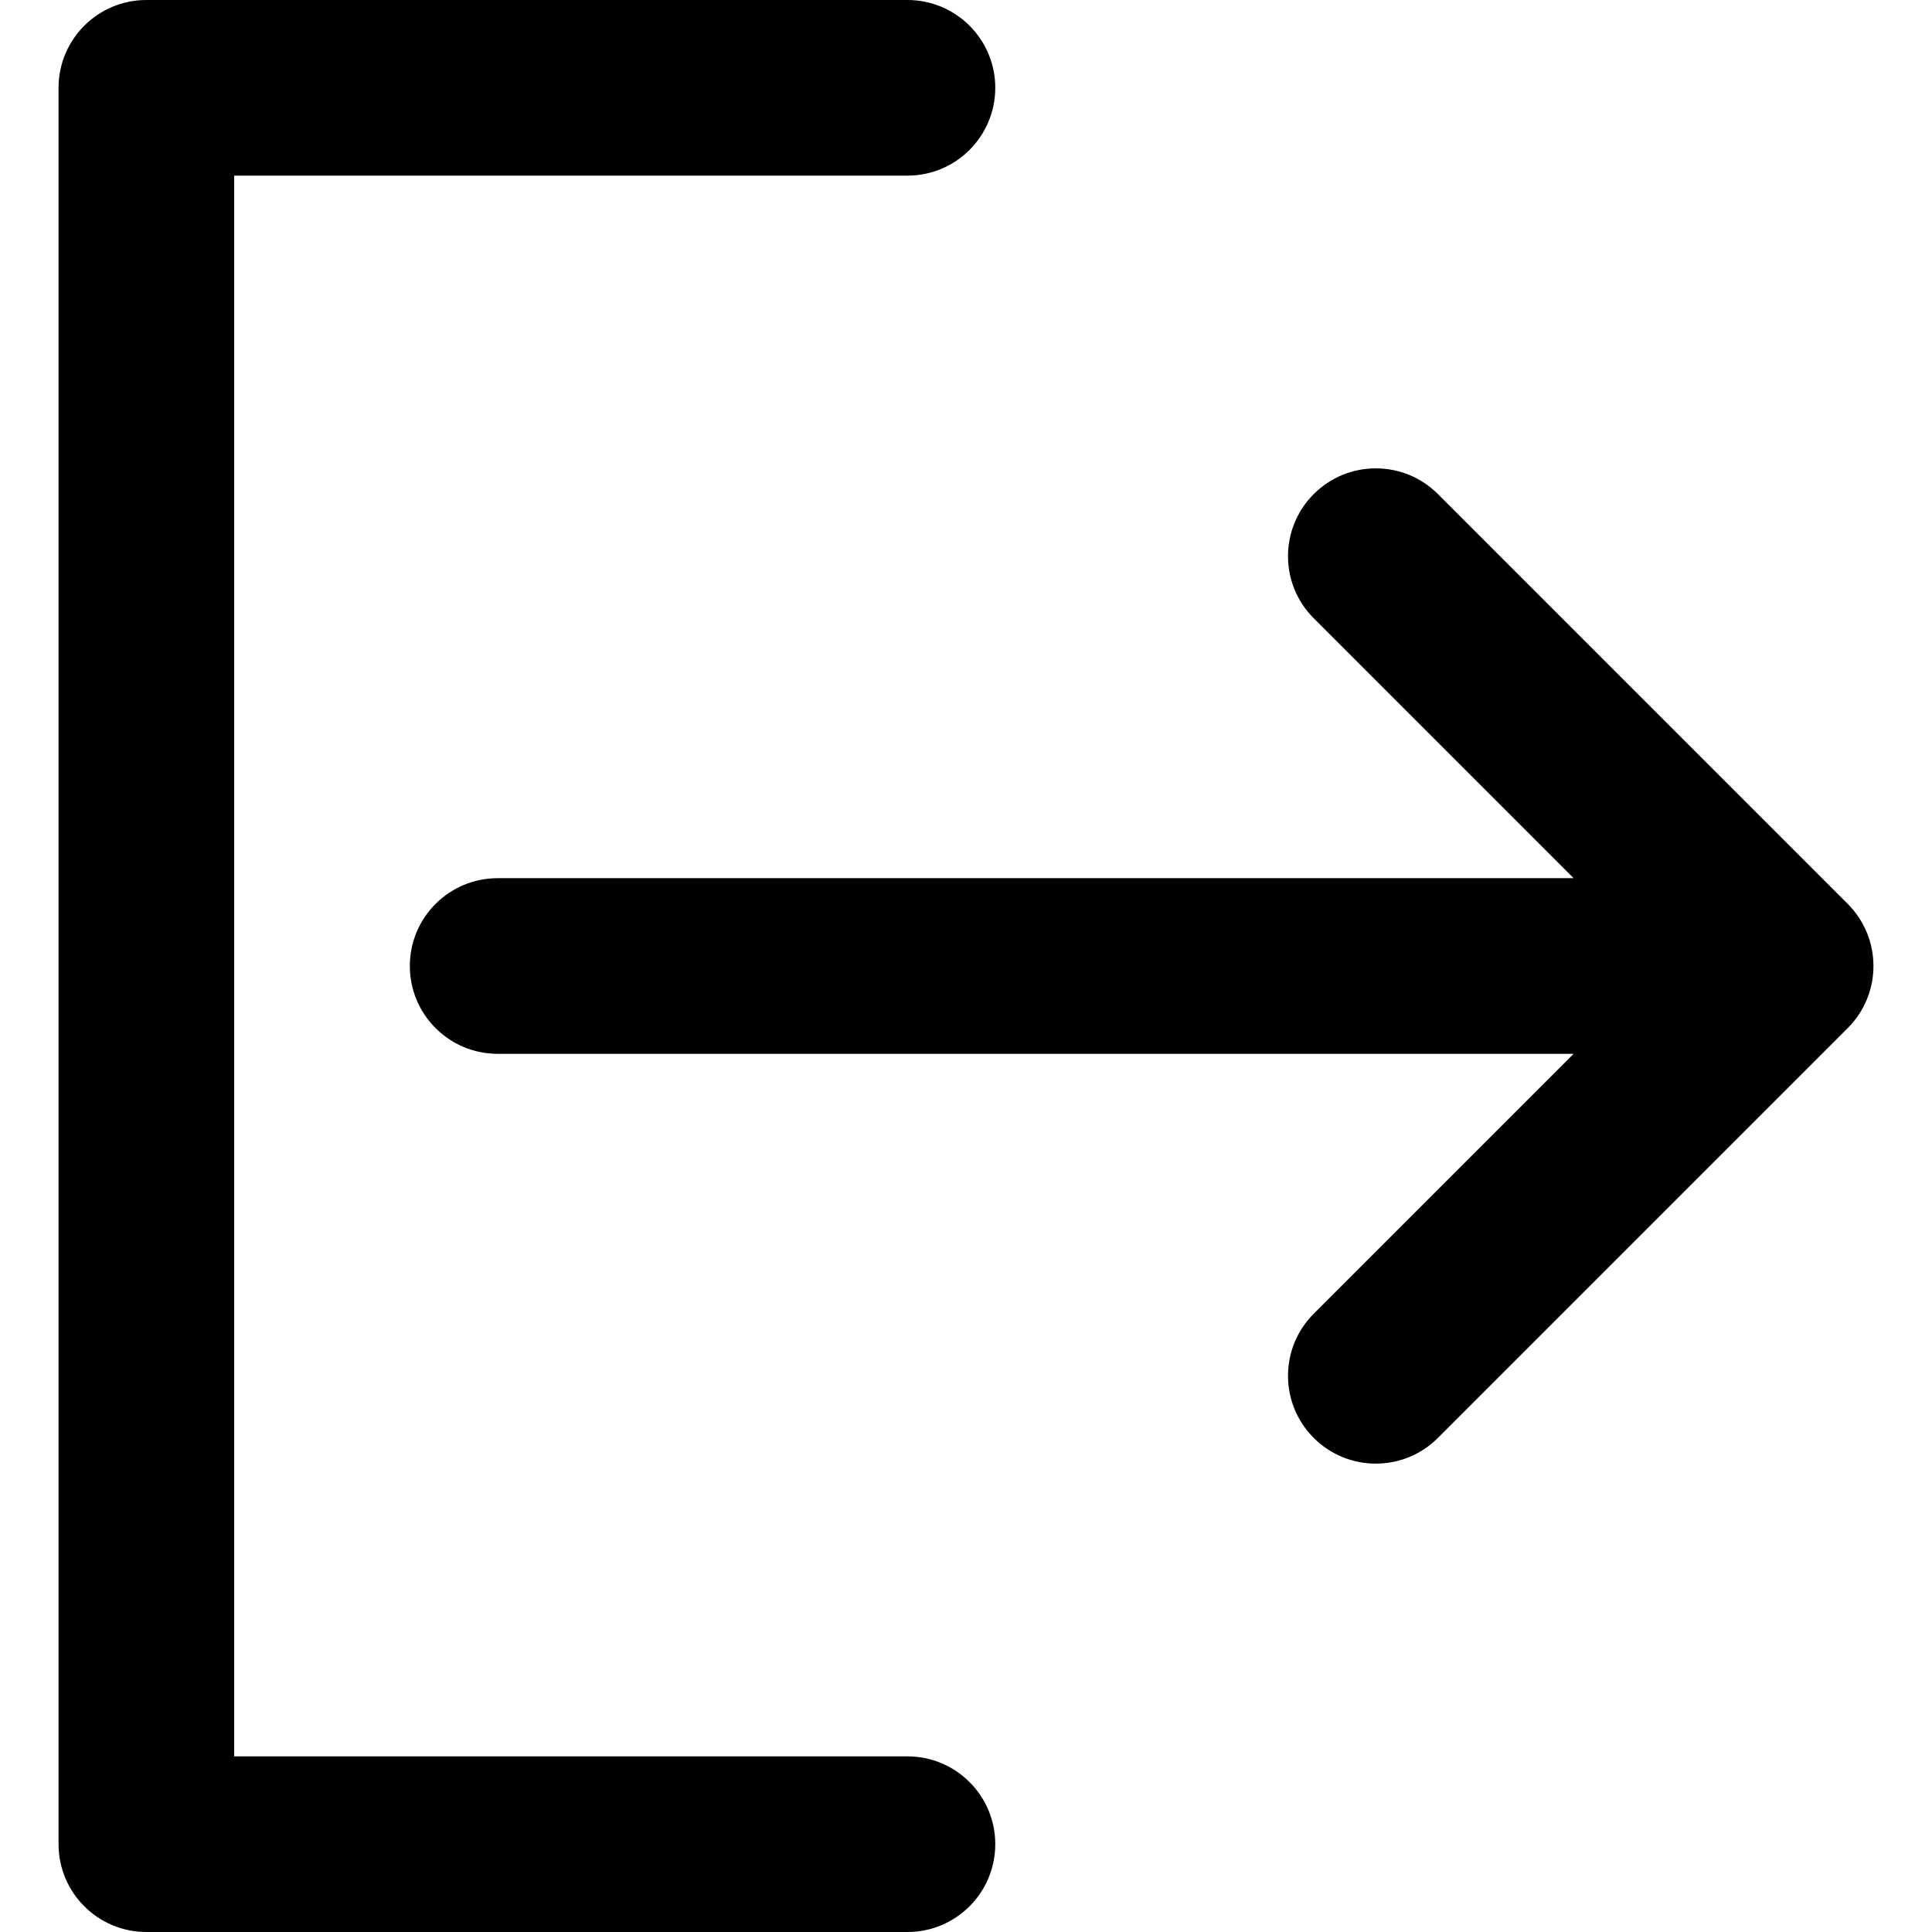
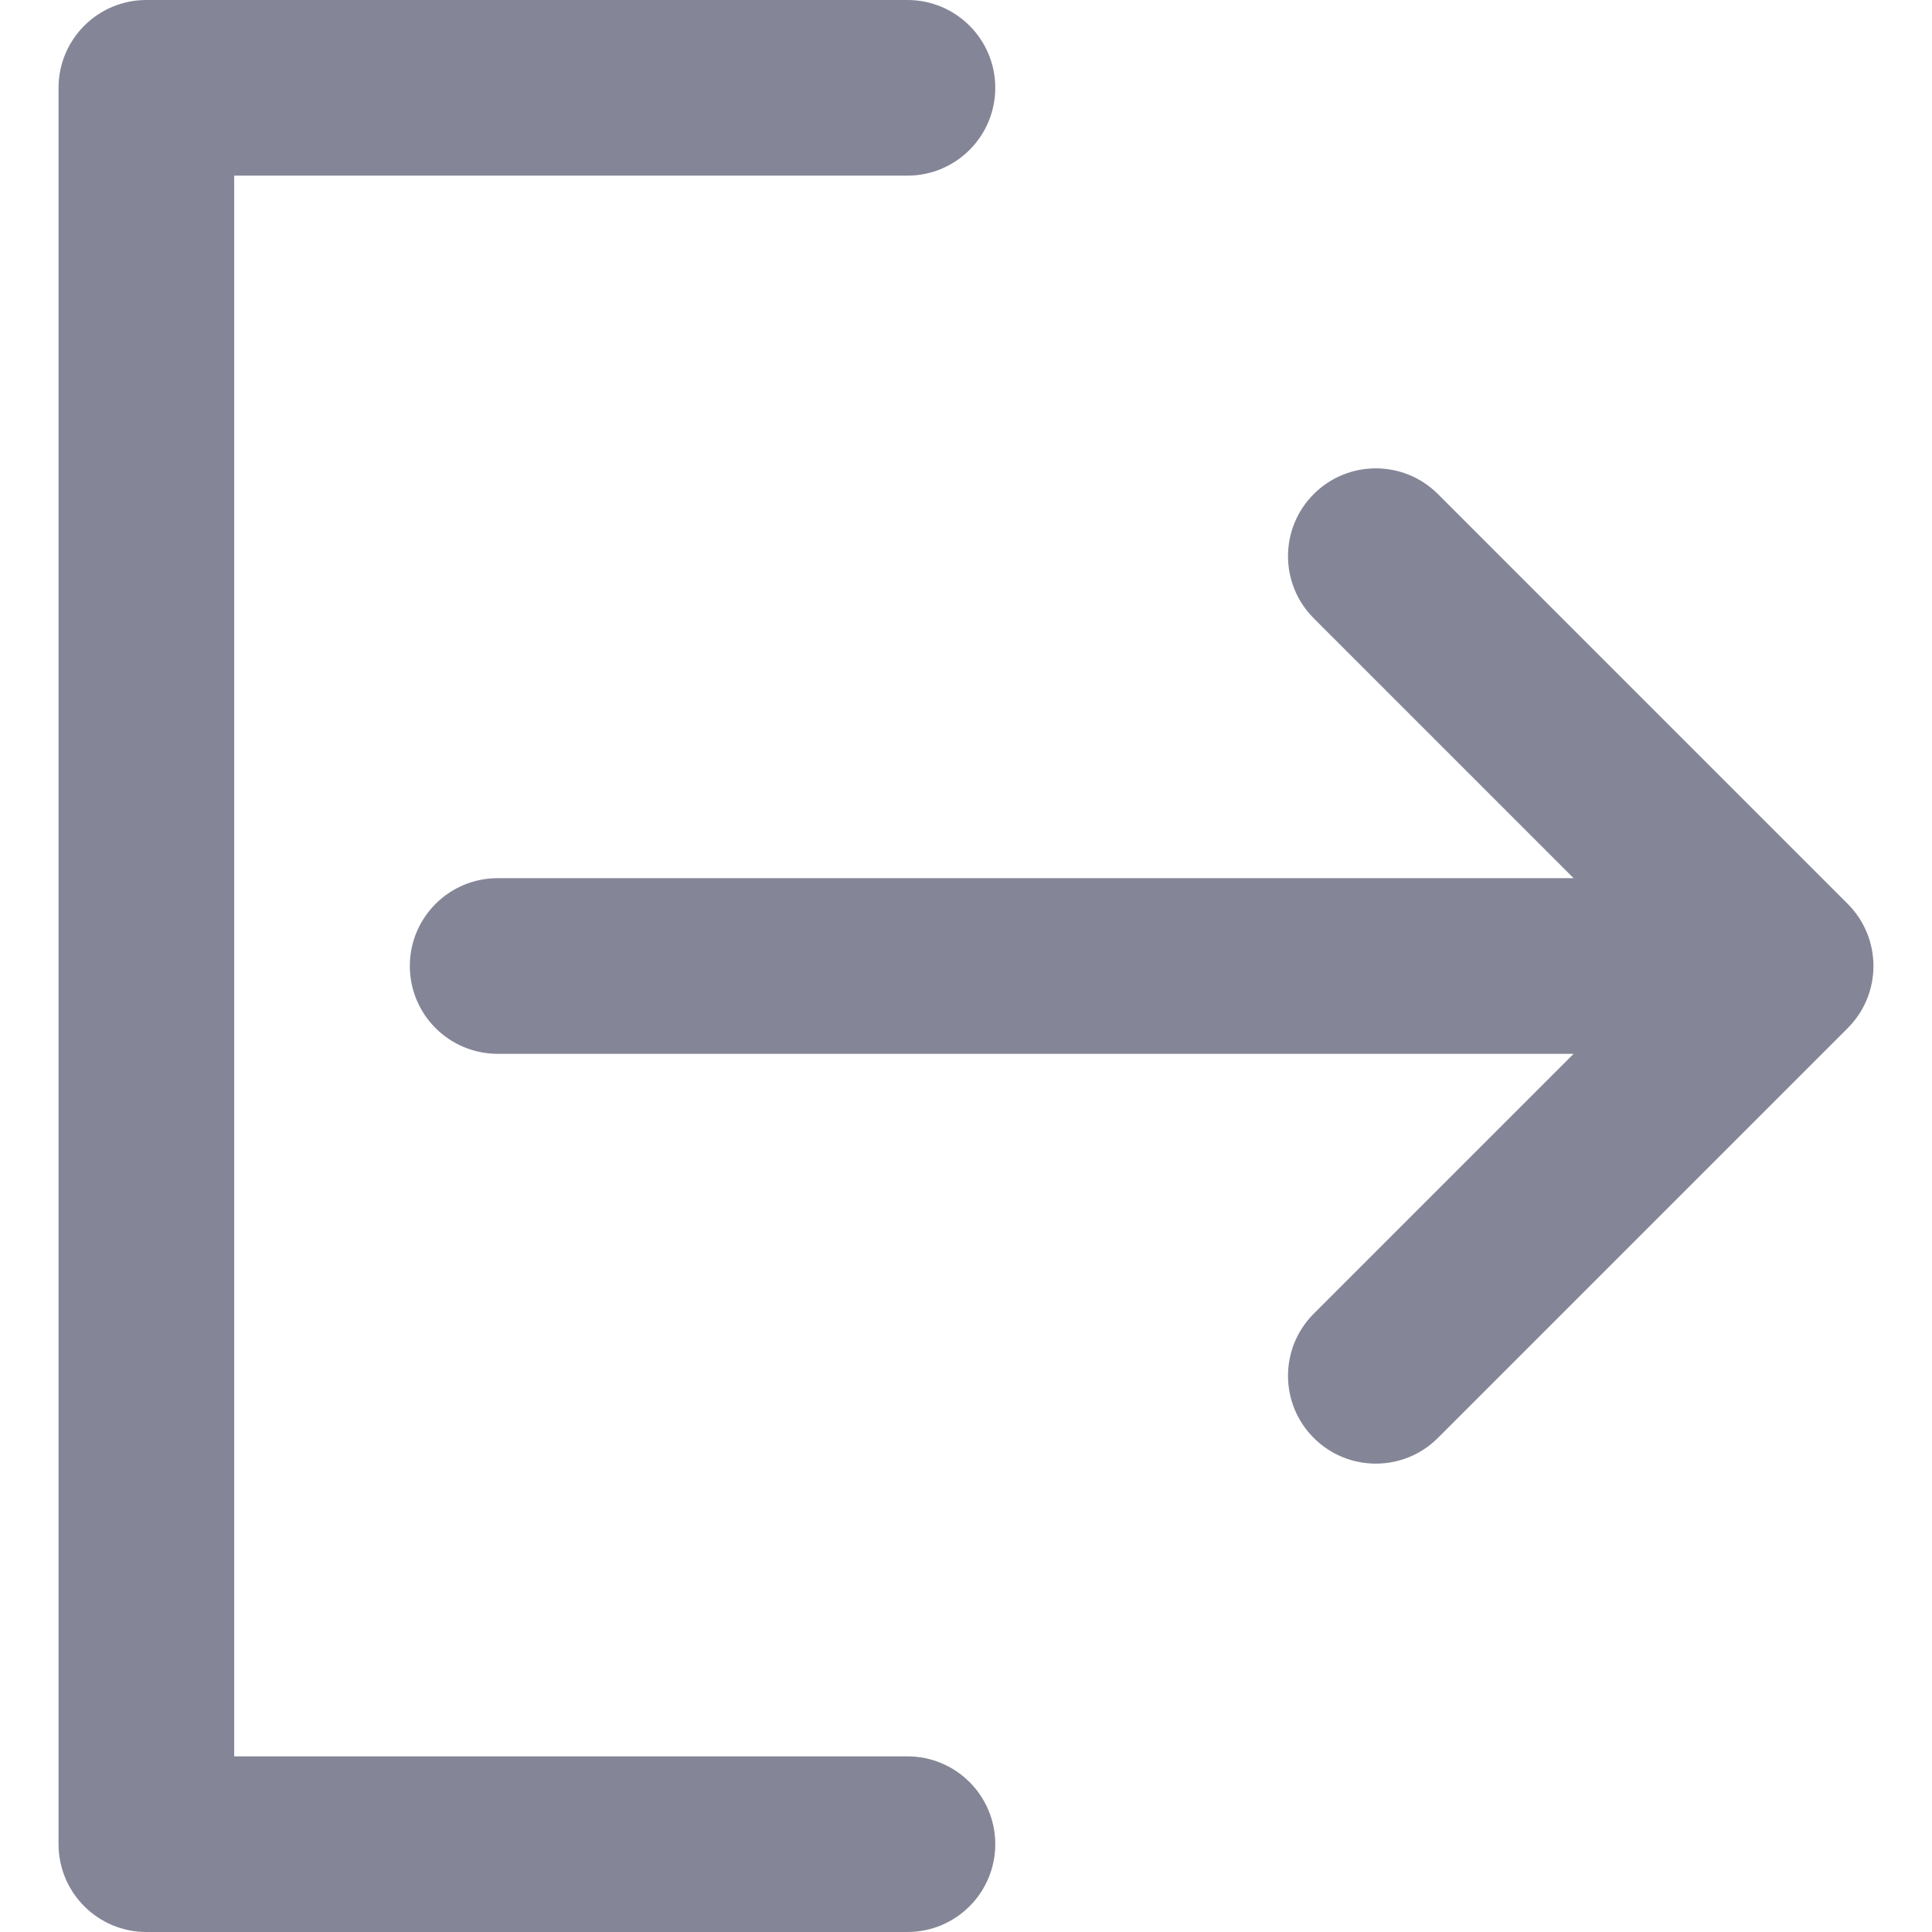
<svg xmlns="http://www.w3.org/2000/svg" version="1.1" id="Capa_1" x="0px" y="0px" viewBox="0 0 330 330" style="enable-background:new 0 0 330 330;" xml:space="preserve">
  <g>
-     <path d="M245.608,84.392c-5.856-5.857-15.355-5.858-21.213-0.001c-5.857,5.858-5.858,15.355,0,21.213L268.789,150H85.002   c-8.284,0-15,6.716-15,15s6.716,15,15,15h183.785l-44.392,44.392c-5.858,5.858-5.858,15.355,0,21.213   c2.929,2.929,6.768,4.393,10.607,4.393c3.839,0,7.678-1.464,10.606-4.393l69.998-69.998c5.858-5.857,5.858-15.355,0-21.213   L245.608,84.392z" />
-     <path d="M155,330c8.284,0,15-6.716,15-15s-6.716-15-15-15H40V30h115c8.284,0,15-6.716,15-15s-6.716-15-15-15H25   c-8.284,0-15,6.716-15,15v300c0,8.284,6.716,15,15,15H155z" />
+     <path d="M245.608,84.392c-5.856-5.857-15.355-5.858-21.213-0.001c-5.857,5.858-5.858,15.355,0,21.213L268.789,150H85.002   c-8.284,0-15,6.716-15,15s6.716,15,15,15h183.785l-44.392,44.392c-5.858,5.858-5.858,15.355,0,21.213   c2.929,2.929,6.768,4.393,10.607,4.393c3.839,0,7.678-1.464,10.606-4.393l69.998-69.998c5.858-5.857,5.858-15.355,0-21.213   L245.608,84.392z" style=" stroke:none;fill-rule:nonzero;fill:rgb(133, 133, 152);fill-opacity:1;" />
+     <path d="M155,330c8.284,0,15-6.716,15-15s-6.716-15-15-15H40V30h115c8.284,0,15-6.716,15-15s-6.716-15-15-15H25   c-8.284,0-15,6.716-15,15v300c0,8.284,6.716,15,15,15H155z" style=" stroke:none;fill-rule:nonzero;fill:rgb(133, 133, 152);fill-opacity:1;" />
  </g>
  <g>
</g>
  <g>
</g>
  <g>
</g>
  <g>
</g>
  <g>
</g>
  <g>
</g>
  <g>
</g>
  <g>
</g>
  <g>
</g>
  <g>
</g>
  <g>
</g>
  <g>
</g>
  <g>
</g>
  <g>
</g>
  <g>
</g>
</svg>
